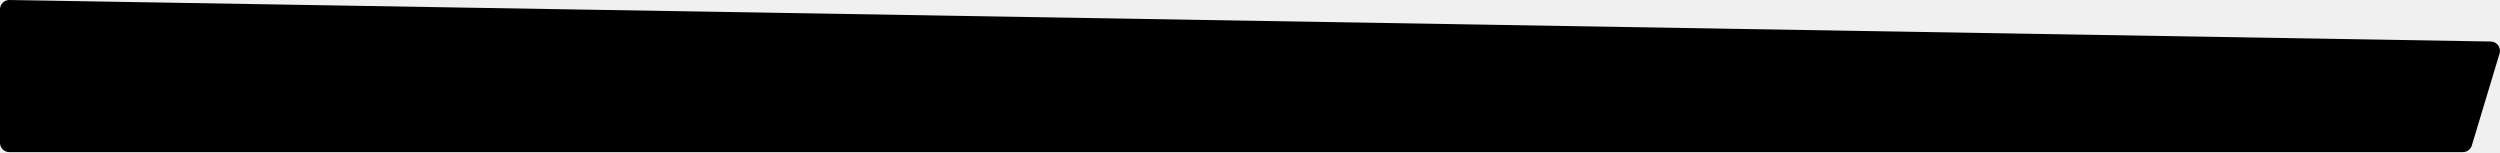
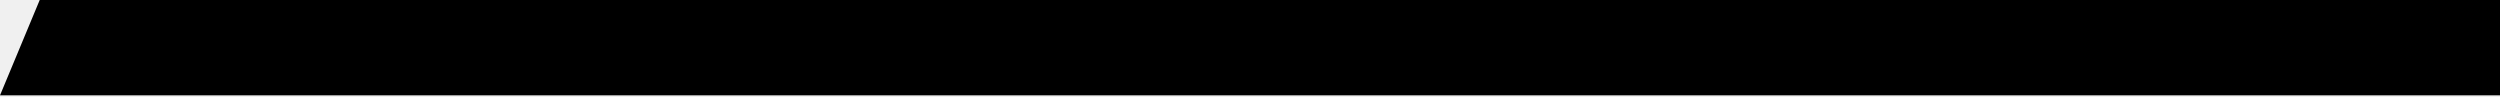
- <svg xmlns="http://www.w3.org/2000/svg" width="1609" height="98" viewBox="0 0 1609 98" fill="none">
-   <path d="M0 6C0 2.647 2.748 -0.055 6.1 0.001L1603.06 26.716C1607.04 26.783 1609.86 30.636 1608.71 34.447L1590.86 93.631C1590.1 96.165 1587.76 97.899 1585.12 97.899H6C2.686 97.899 0 95.213 0 91.899V6Z" fill="black" />
+ <svg xmlns="http://www.w3.org/2000/svg" width="1574" height="61" viewBox="0 0 1574 61" fill="none">
+   <g clip-path="url(#clip0_3744_174)">
+     <path d="M1578 60.035L0 60.035L25.008 1.36965e-05L1578 0V60.035Z" fill="black" />
+   </g>
+   <defs>
+     <clipPath id="clip0_3744_174">
+       <rect width="1574" height="61" fill="white" />
+     </clipPath>
+   </defs>
</svg>
